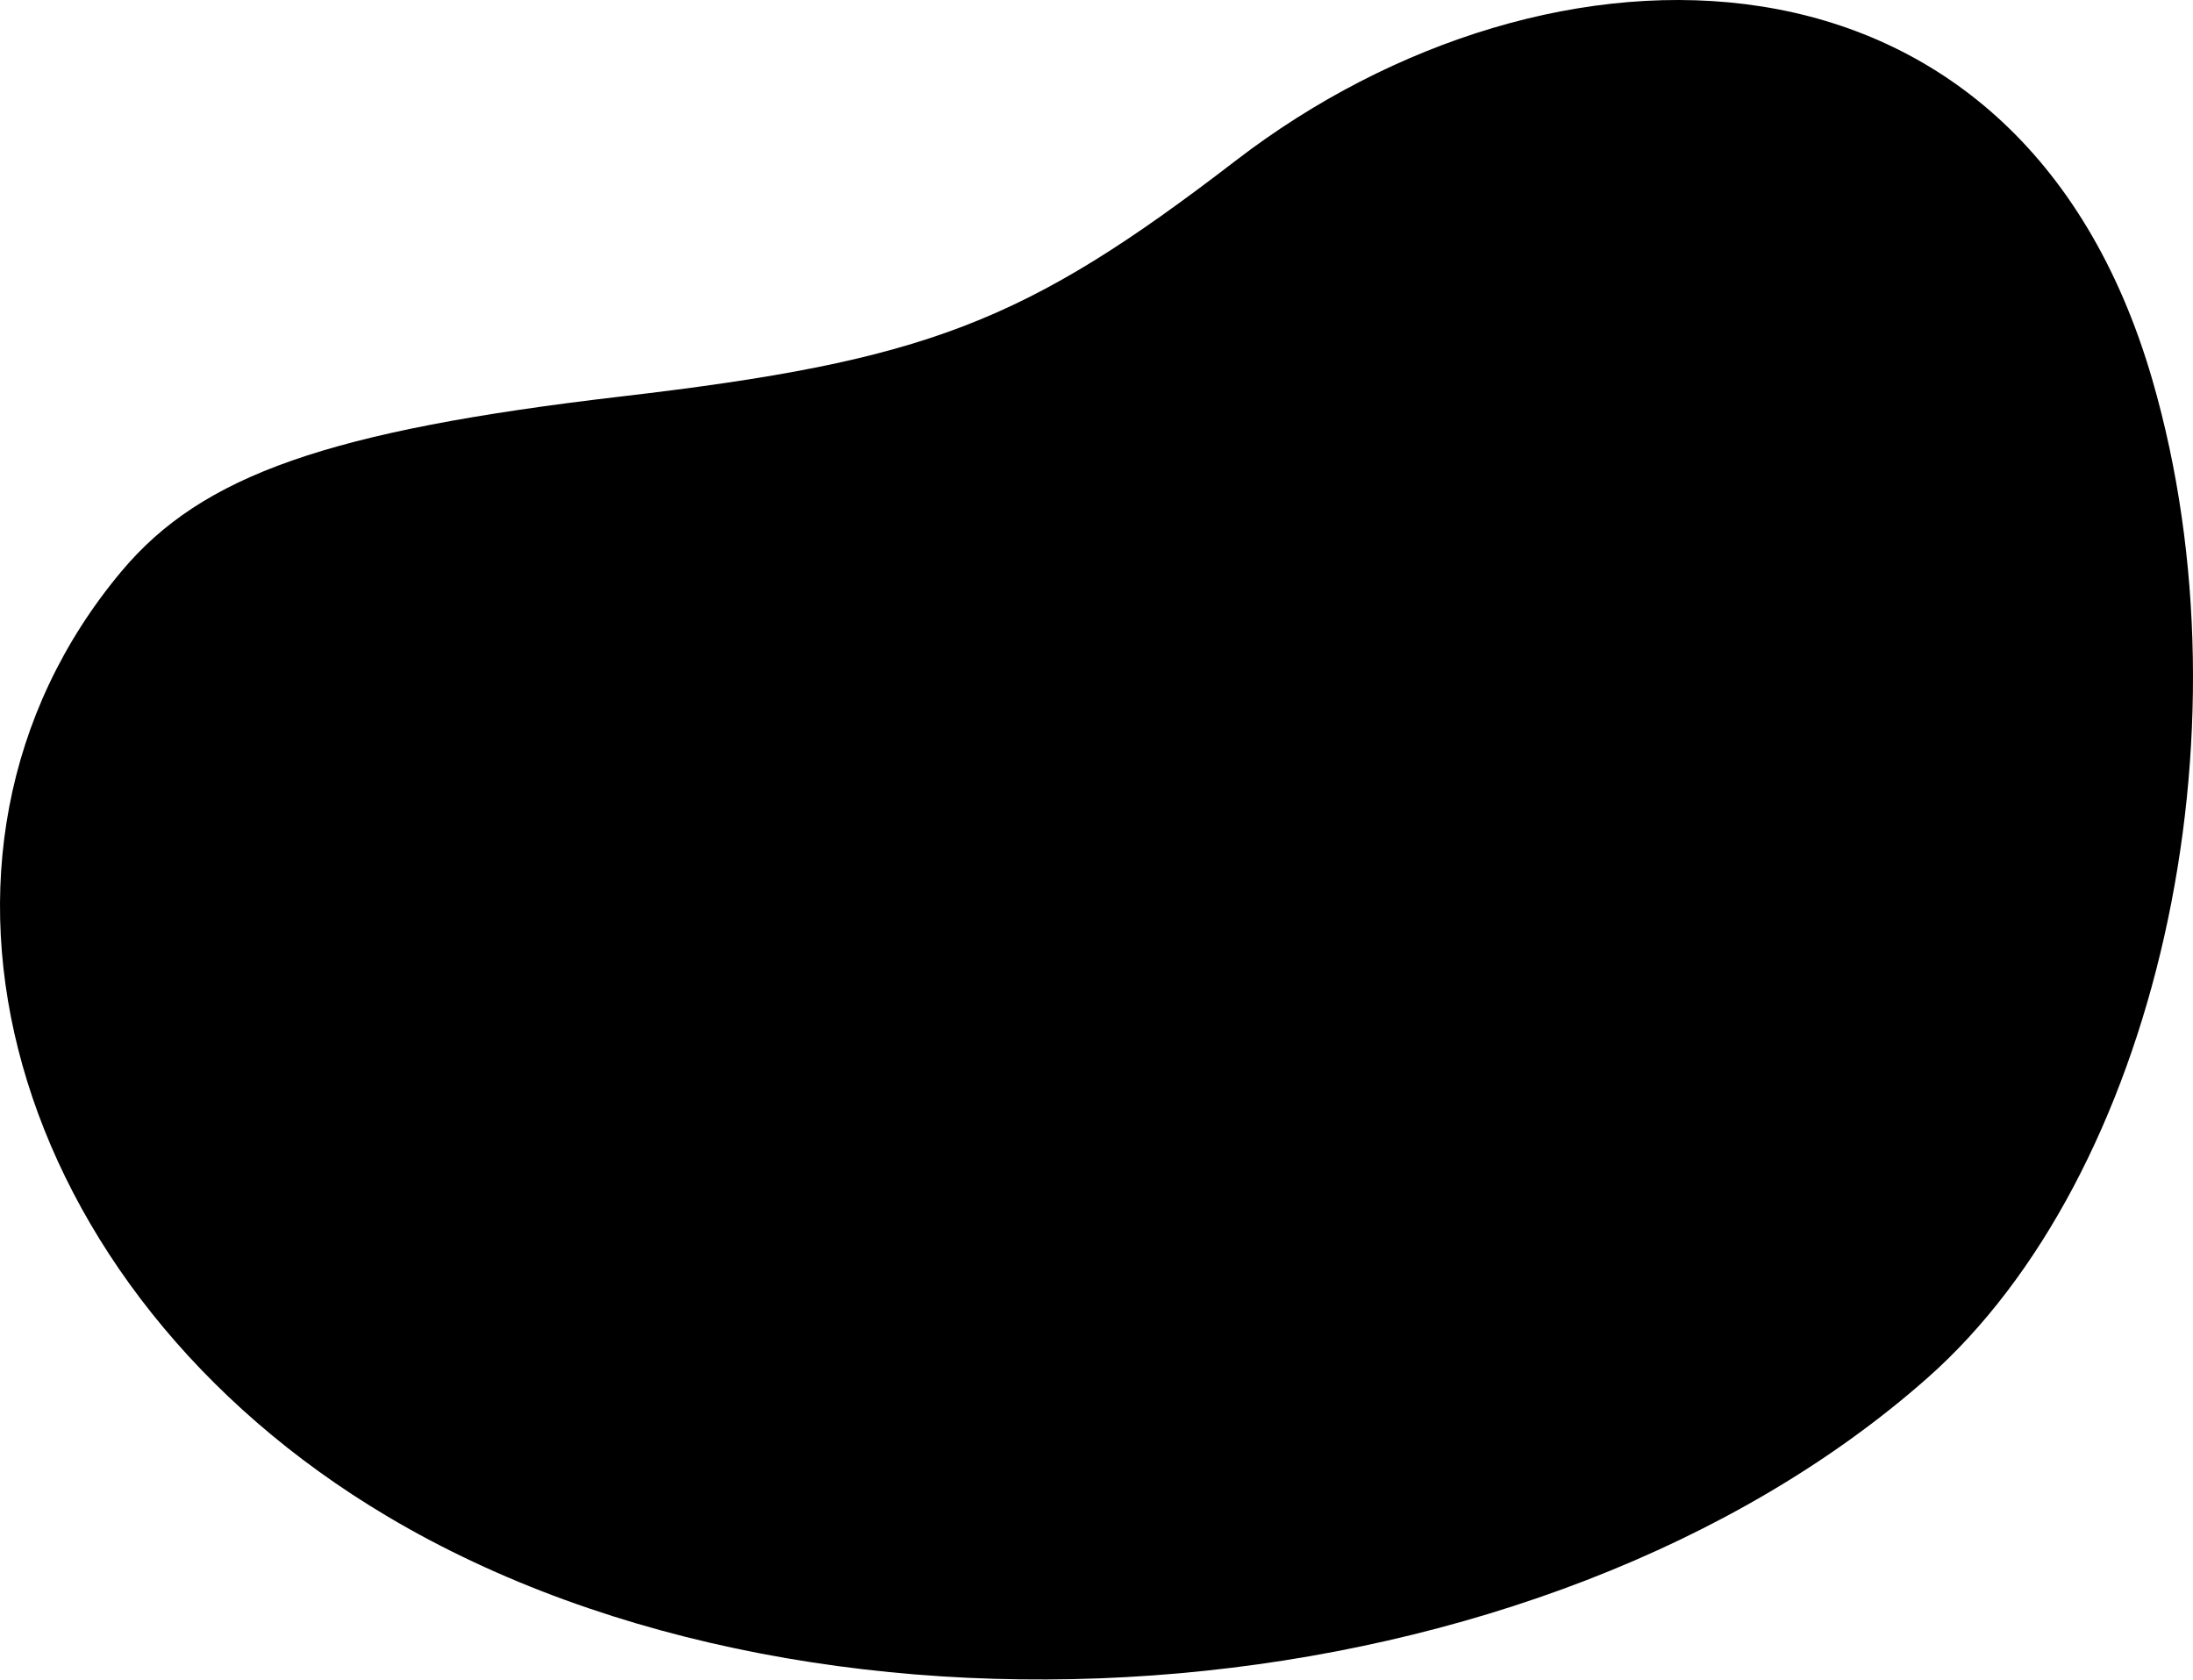
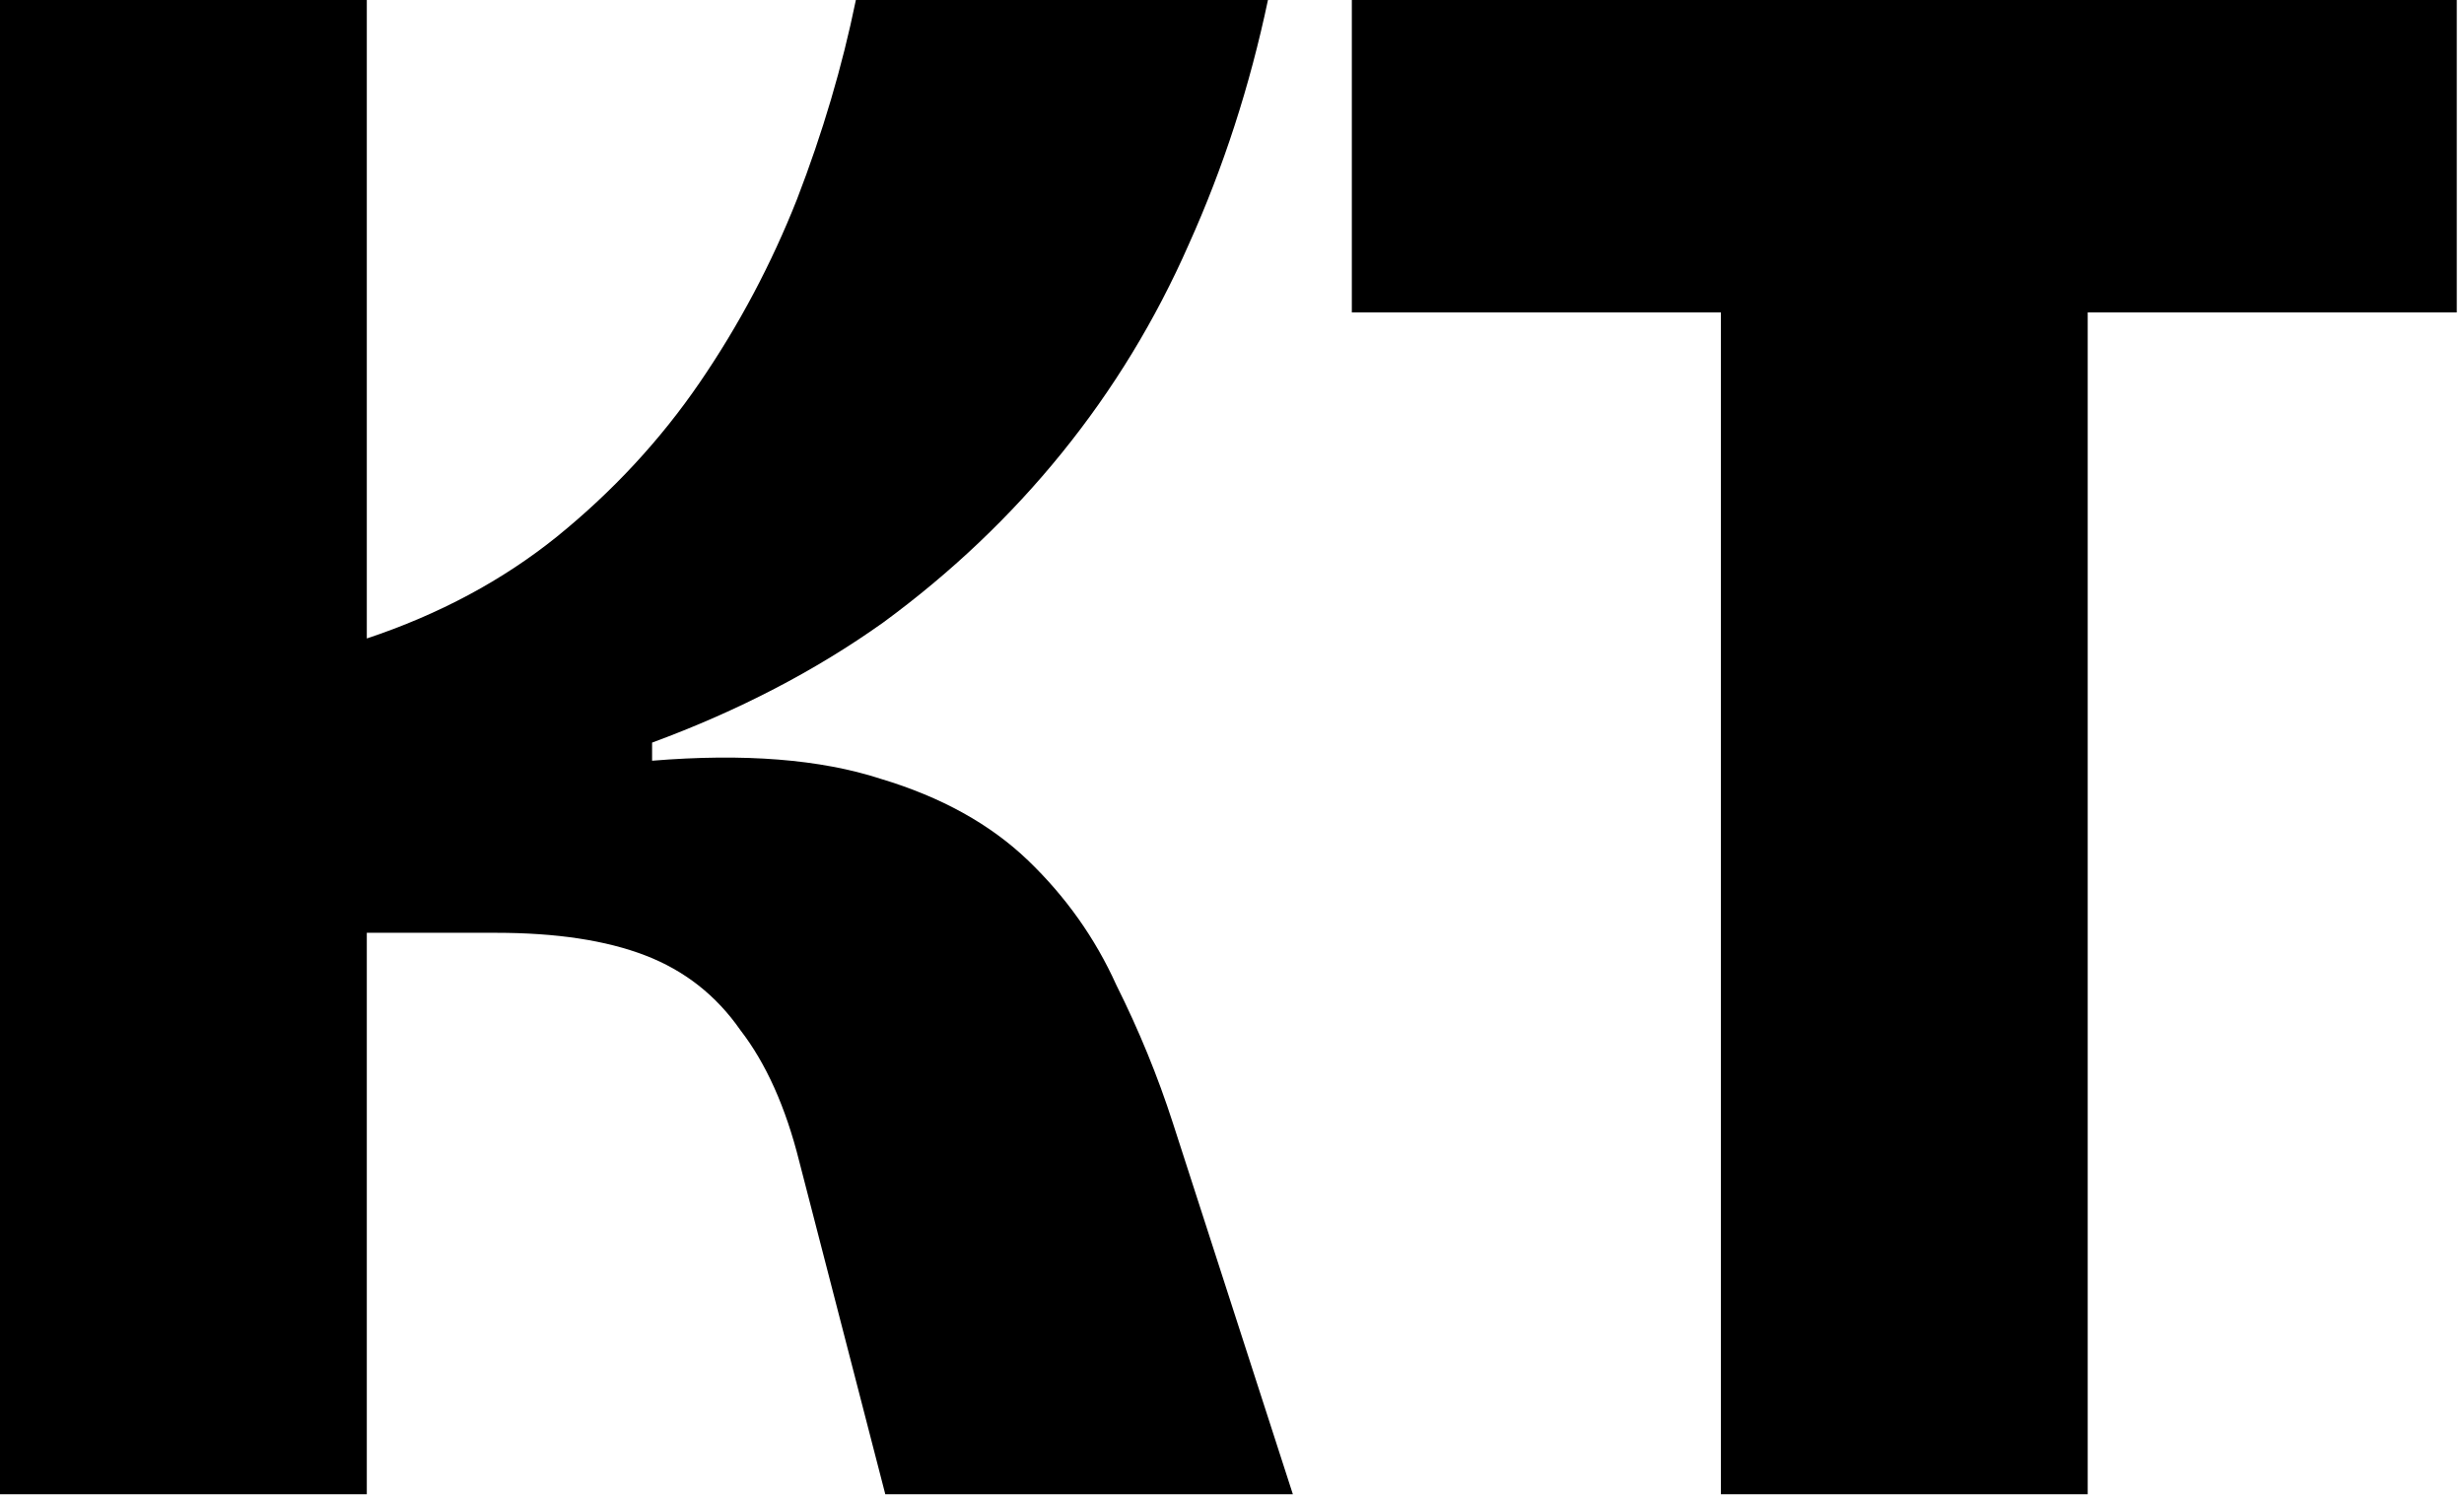
- <svg xmlns="http://www.w3.org/2000/svg" width="111" height="85" viewBox="0 0 111 85" fill="none">
-   <path d="M31.443 20.066C46.886 18.262 51.846 16.358 62.551 8.126C78.448 -4.095 102.162 -4.151 108.943 19.226C114.158 37.205 109.13 59.512 97.558 69.739C78.072 86.962 42.007 90.042 19.622 76.754C0.323 65.301 -5.879 43.267 6.155 28.907C10.236 24.037 16.651 21.794 31.443 20.066Z" fill="black" />
+ <svg xmlns="http://www.w3.org/2000/svg" width="74" height="45" viewBox="0 0 74 45" fill="none">
+   <path d="M-0 44.88V-0H11.016V19.176C13.192 18.451 15.096 17.43 16.728 16.116C18.405 14.756 19.833 13.214 21.012 11.492C22.191 9.769 23.165 7.933 23.936 5.984C24.706 3.989 25.296 1.995 25.704 -0H38.08C37.536 2.584 36.742 5.032 35.7 7.344C34.703 9.611 33.433 11.696 31.892 13.6C30.351 15.504 28.56 17.204 26.52 18.7C24.48 20.151 22.168 21.352 19.584 22.304V22.848C22.349 22.621 24.639 22.802 26.452 23.392C28.265 23.936 29.738 24.752 30.872 25.84C32.005 26.928 32.889 28.174 33.524 29.58C34.204 30.94 34.77 32.322 35.224 33.728L38.828 44.88H26.588L24.004 34.884C23.596 33.252 23.006 31.937 22.236 30.94C21.511 29.897 20.558 29.149 19.38 28.696C18.201 28.242 16.705 28.016 14.892 28.016H11.016V44.88H-0ZM51.683 44.88V-0H62.699V44.88H51.683ZM40.599 9.384V-0H73.783V9.384H40.599Z" fill="black" />
</svg>
